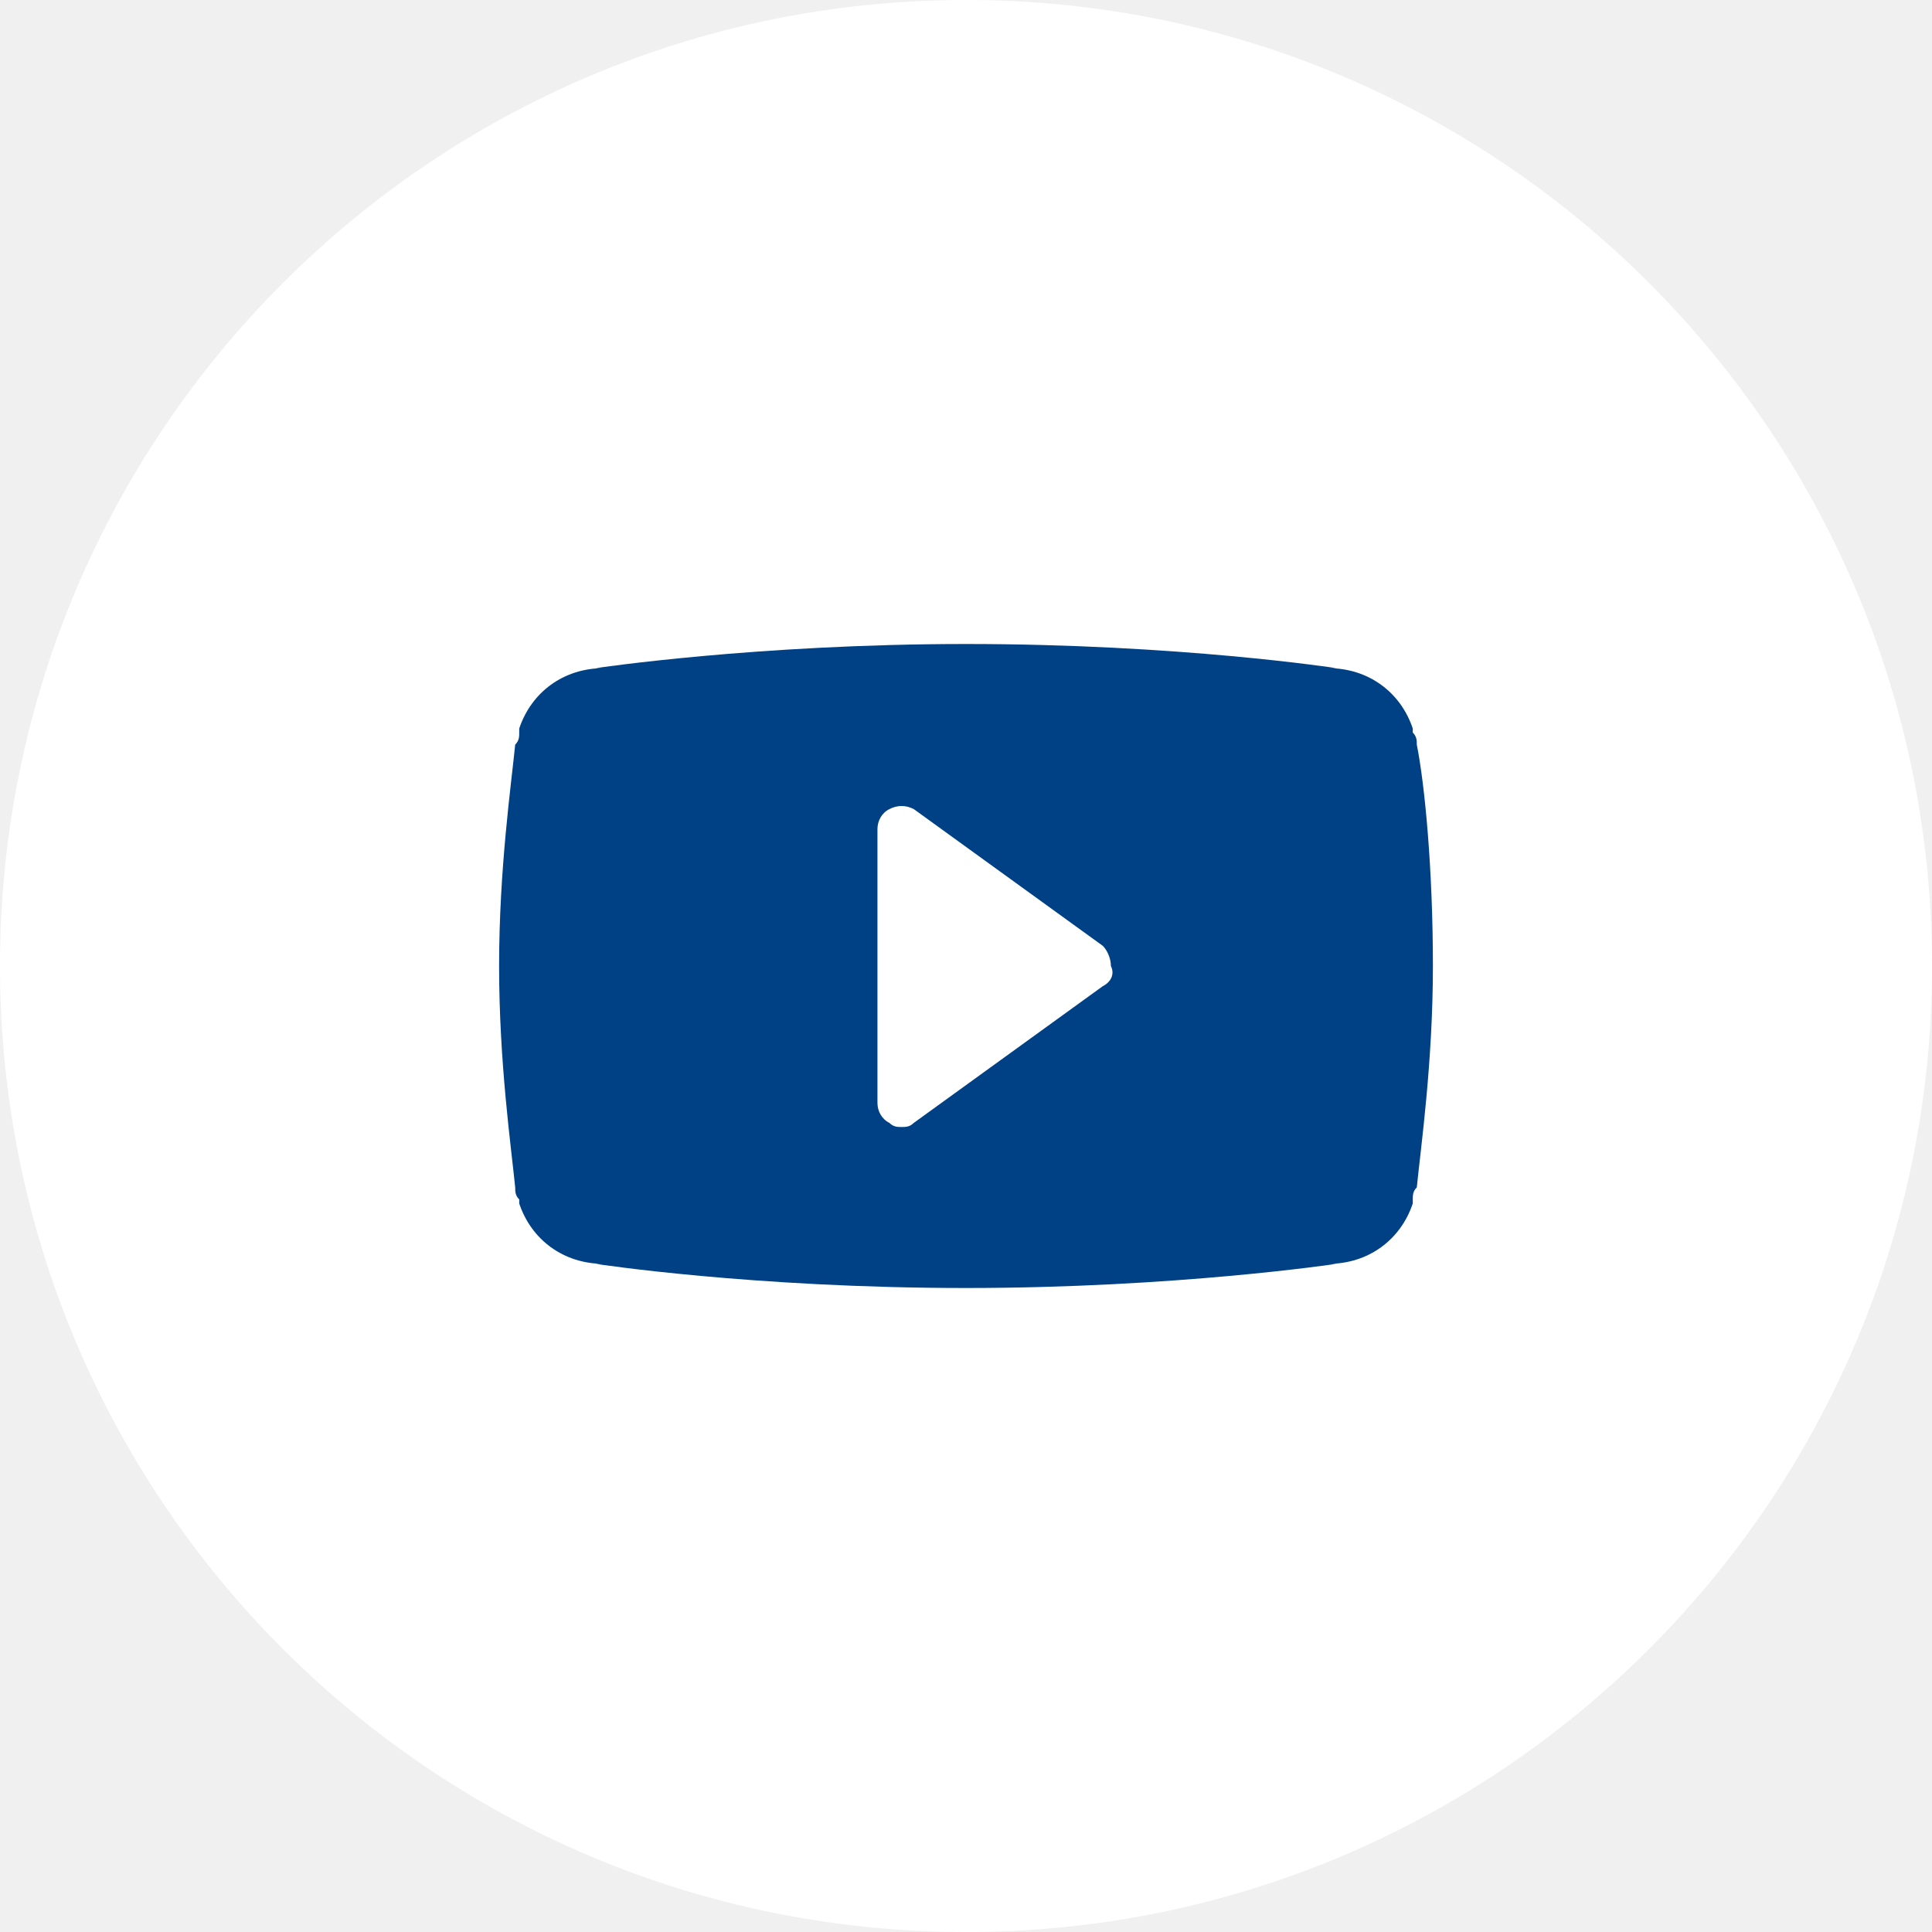
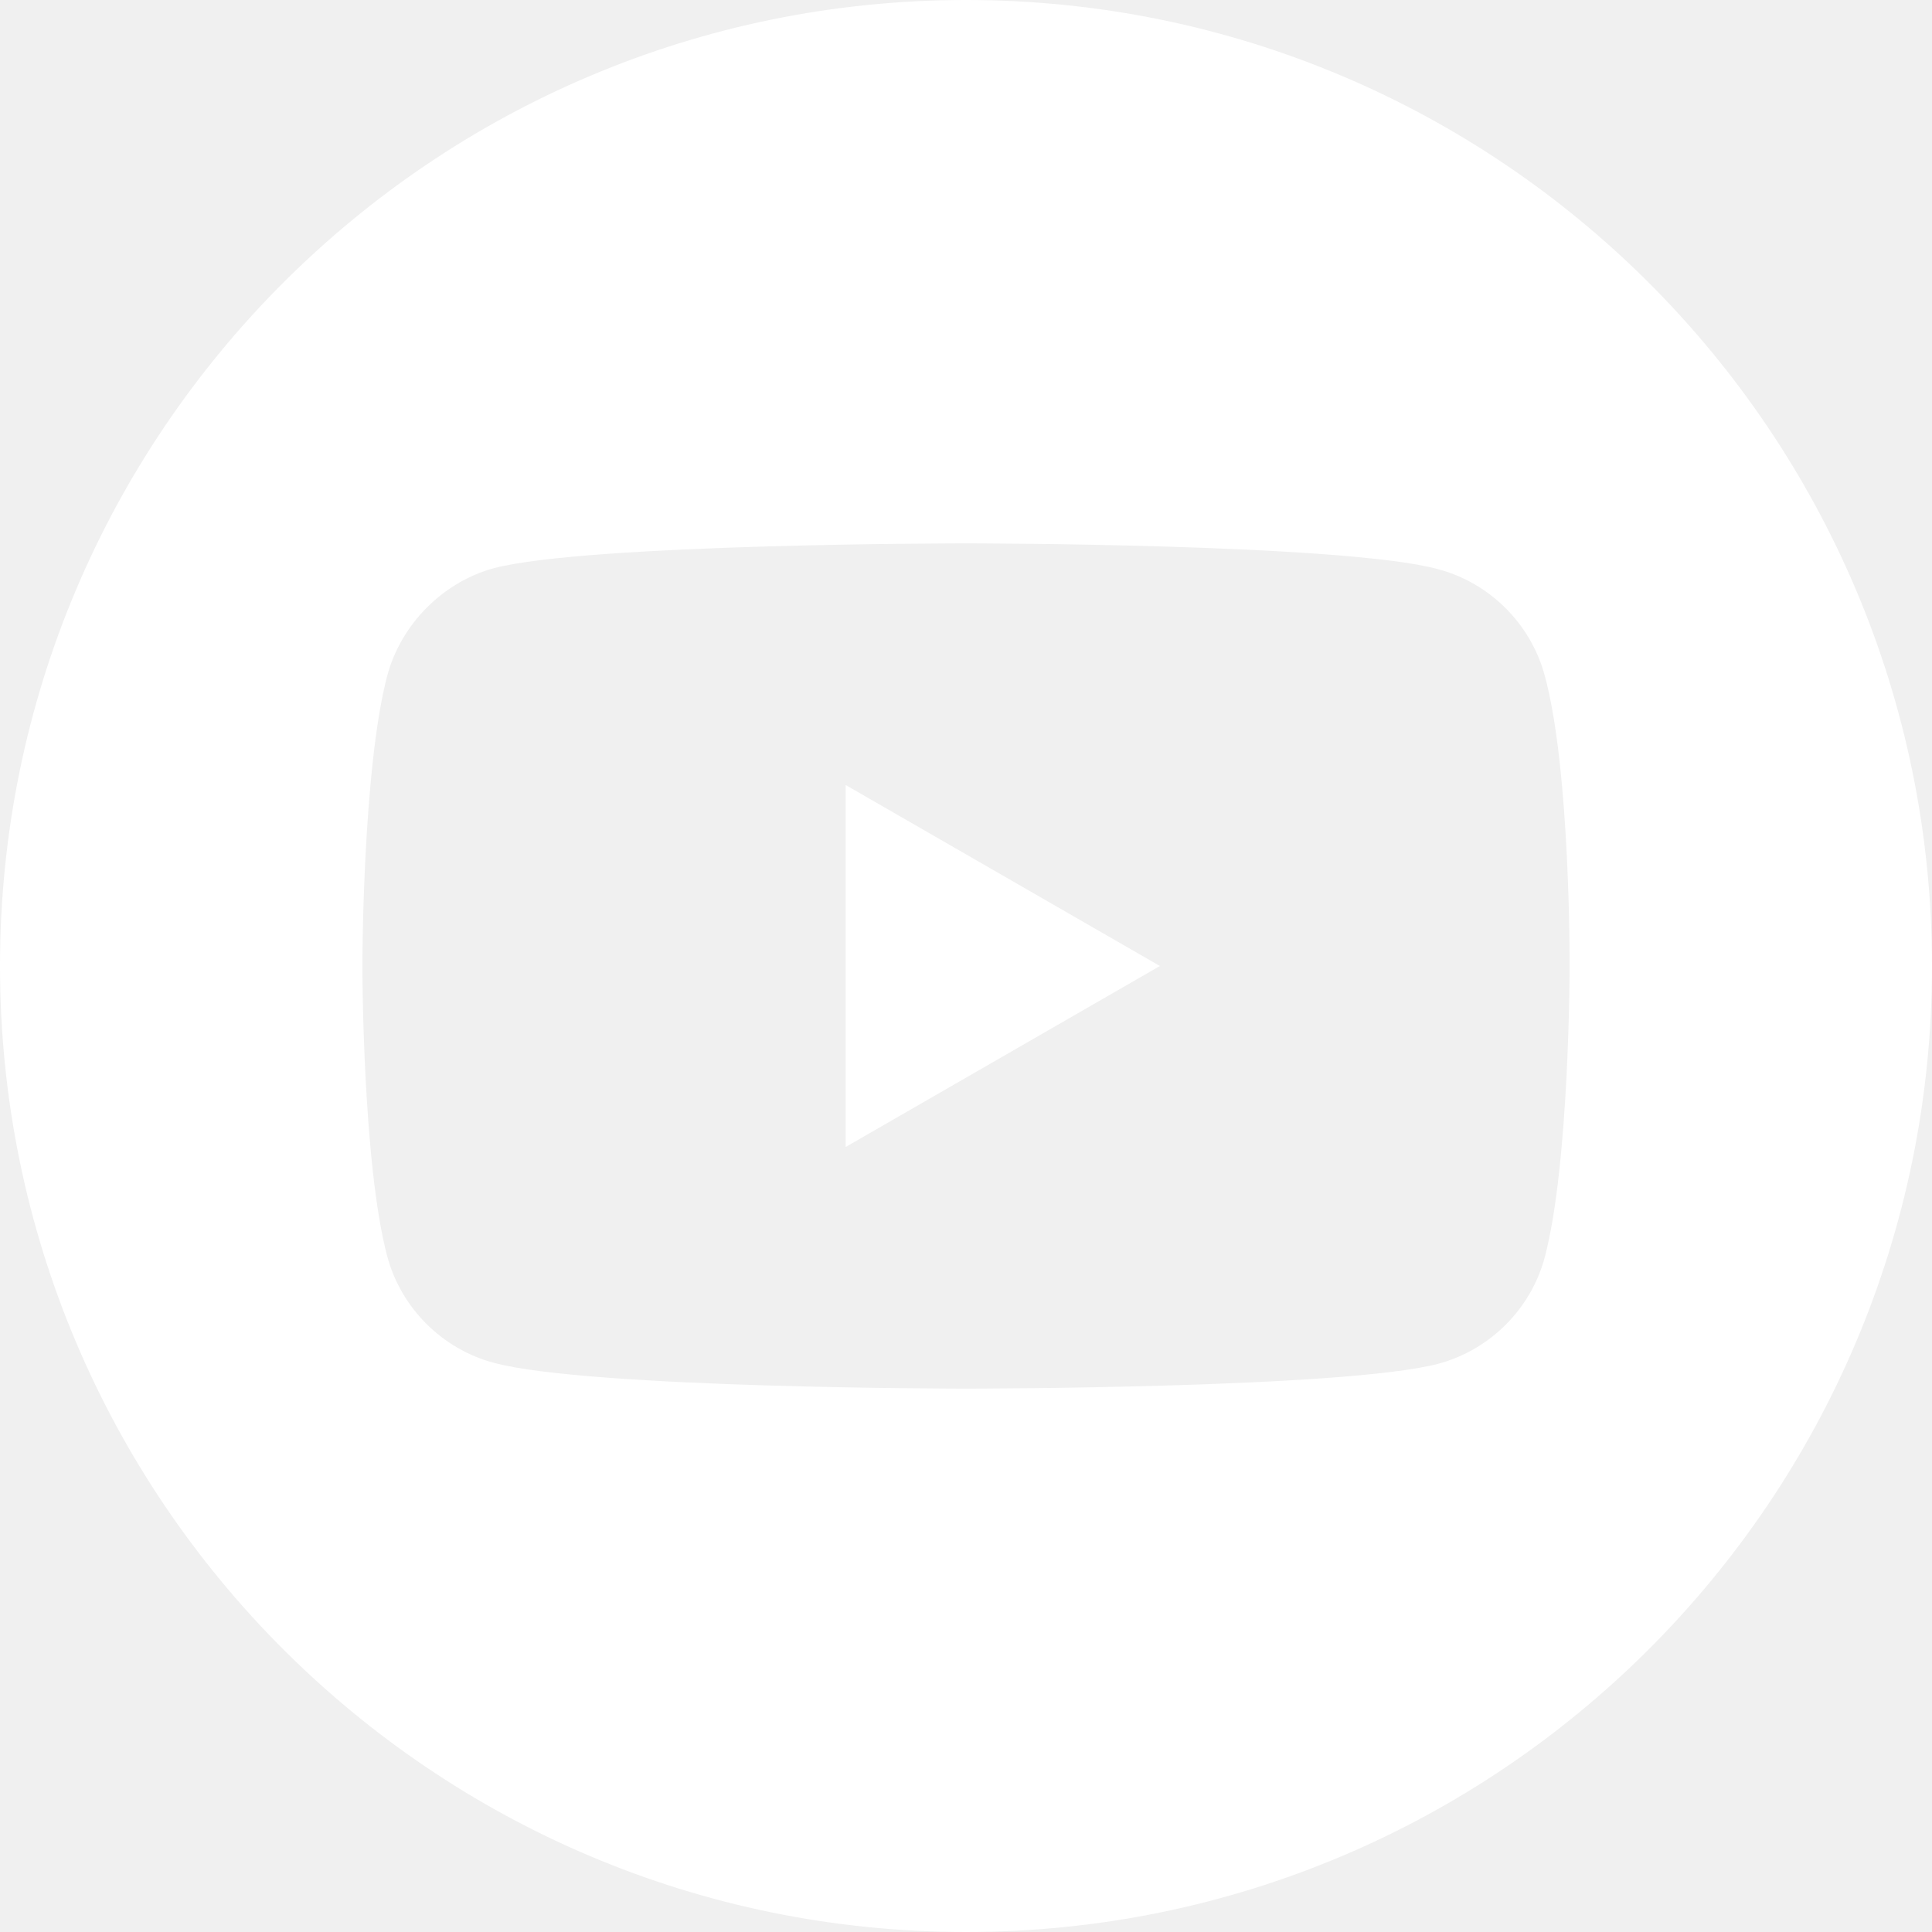
- <svg xmlns="http://www.w3.org/2000/svg" width="48" height="48">
+ <svg xmlns="http://www.w3.org/2000/svg" height="512px" viewBox="0 0 512 512" width="512px">
  <g>
-     <rect fill="none" id="canvas_background" height="402" width="582" y="-1" x="-1" />
-   </g>
-   <g>
-     <circle id="svg_1" r="24" fill="#ffffff" cy="24" cx="24" />
-     <path id="svg_2" fill="#004085" d="m35.2,18.5c0,-0.1 0,-0.2 -0.1,-0.3c0,0 0,-0.1 0,-0.1c-0.3,-0.9 -1.1,-1.5 -2.1,-1.5l0.2,0c0,0 -3.9,-0.6 -9.2,-0.6c-5.2,0 -9.2,0.6 -9.2,0.6l0.2,0c-1,0 -1.8,0.6 -2.1,1.5c0,0 0,0.1 0,0.1c0,0.1 0,0.2 -0.1,0.3c-0.1,1 -0.4,3.1 -0.4,5.5c0,2.4 0.3,4.5 0.4,5.5c0,0.1 0,0.2 0.1,0.3c0,0 0,0.1 0,0.1c0.3,0.9 1.1,1.5 2.1,1.5l-0.2,0c0,0 3.9,0.6 9.2,0.6c5.2,0 9.2,-0.6 9.2,-0.6l-0.2,0c1,0 1.8,-0.6 2.1,-1.5c0,0 0,-0.1 0,-0.1c0,-0.1 0,-0.2 0.1,-0.3c0.1,-1 0.4,-3.1 0.4,-5.5c0,-2.4 -0.2,-4.5 -0.4,-5.5zm-7.8,6l-4.7,3.4c-0.1,0.1 -0.2,0.1 -0.3,0.1c-0.1,0 -0.2,0 -0.3,-0.1c-0.2,-0.1 -0.3,-0.3 -0.3,-0.5l0,-6.8c0,-0.2 0.1,-0.4 0.3,-0.5c0.2,-0.1 0.4,-0.1 0.6,0l4.7,3.4c0.1,0.1 0.2,0.3 0.2,0.5c0.1,0.2 0,0.4 -0.2,0.5z" />
+     <path d="m224.113 303.961 83.273-47.961-83.273-47.961zm0 0" data-original="#000000" class="active-path" data-old_color="#ffffff" fill="#ffffff" />
+     <path d="m256 0c-141.363 0-256 114.637-256 256s114.637 256 256 256 256-114.637 256-256-114.637-256-256-256zm159.961 256.262s0 51.918-6.586 76.953c-3.691 13.703-14.496 24.508-28.199 28.195-25.035 6.59-125.176 6.59-125.176 6.59s-99.879 0-125.176-6.852c-13.703-3.688-24.508-14.496-28.199-28.199-6.59-24.77-6.59-76.949-6.59-76.949s0-51.914 6.59-76.949c3.688-13.703 14.758-24.773 28.199-28.461 25.035-6.59 125.176-6.59 125.176-6.59s100.141 0 125.176 6.852c13.703 3.688 24.508 14.496 28.199 28.199 6.852 25.035 6.586 77.211 6.586 77.211zm0 0" data-original="#000000" class="active-path" data-old_color="#ffffff" fill="#ffffff" />
  </g>
</svg>
